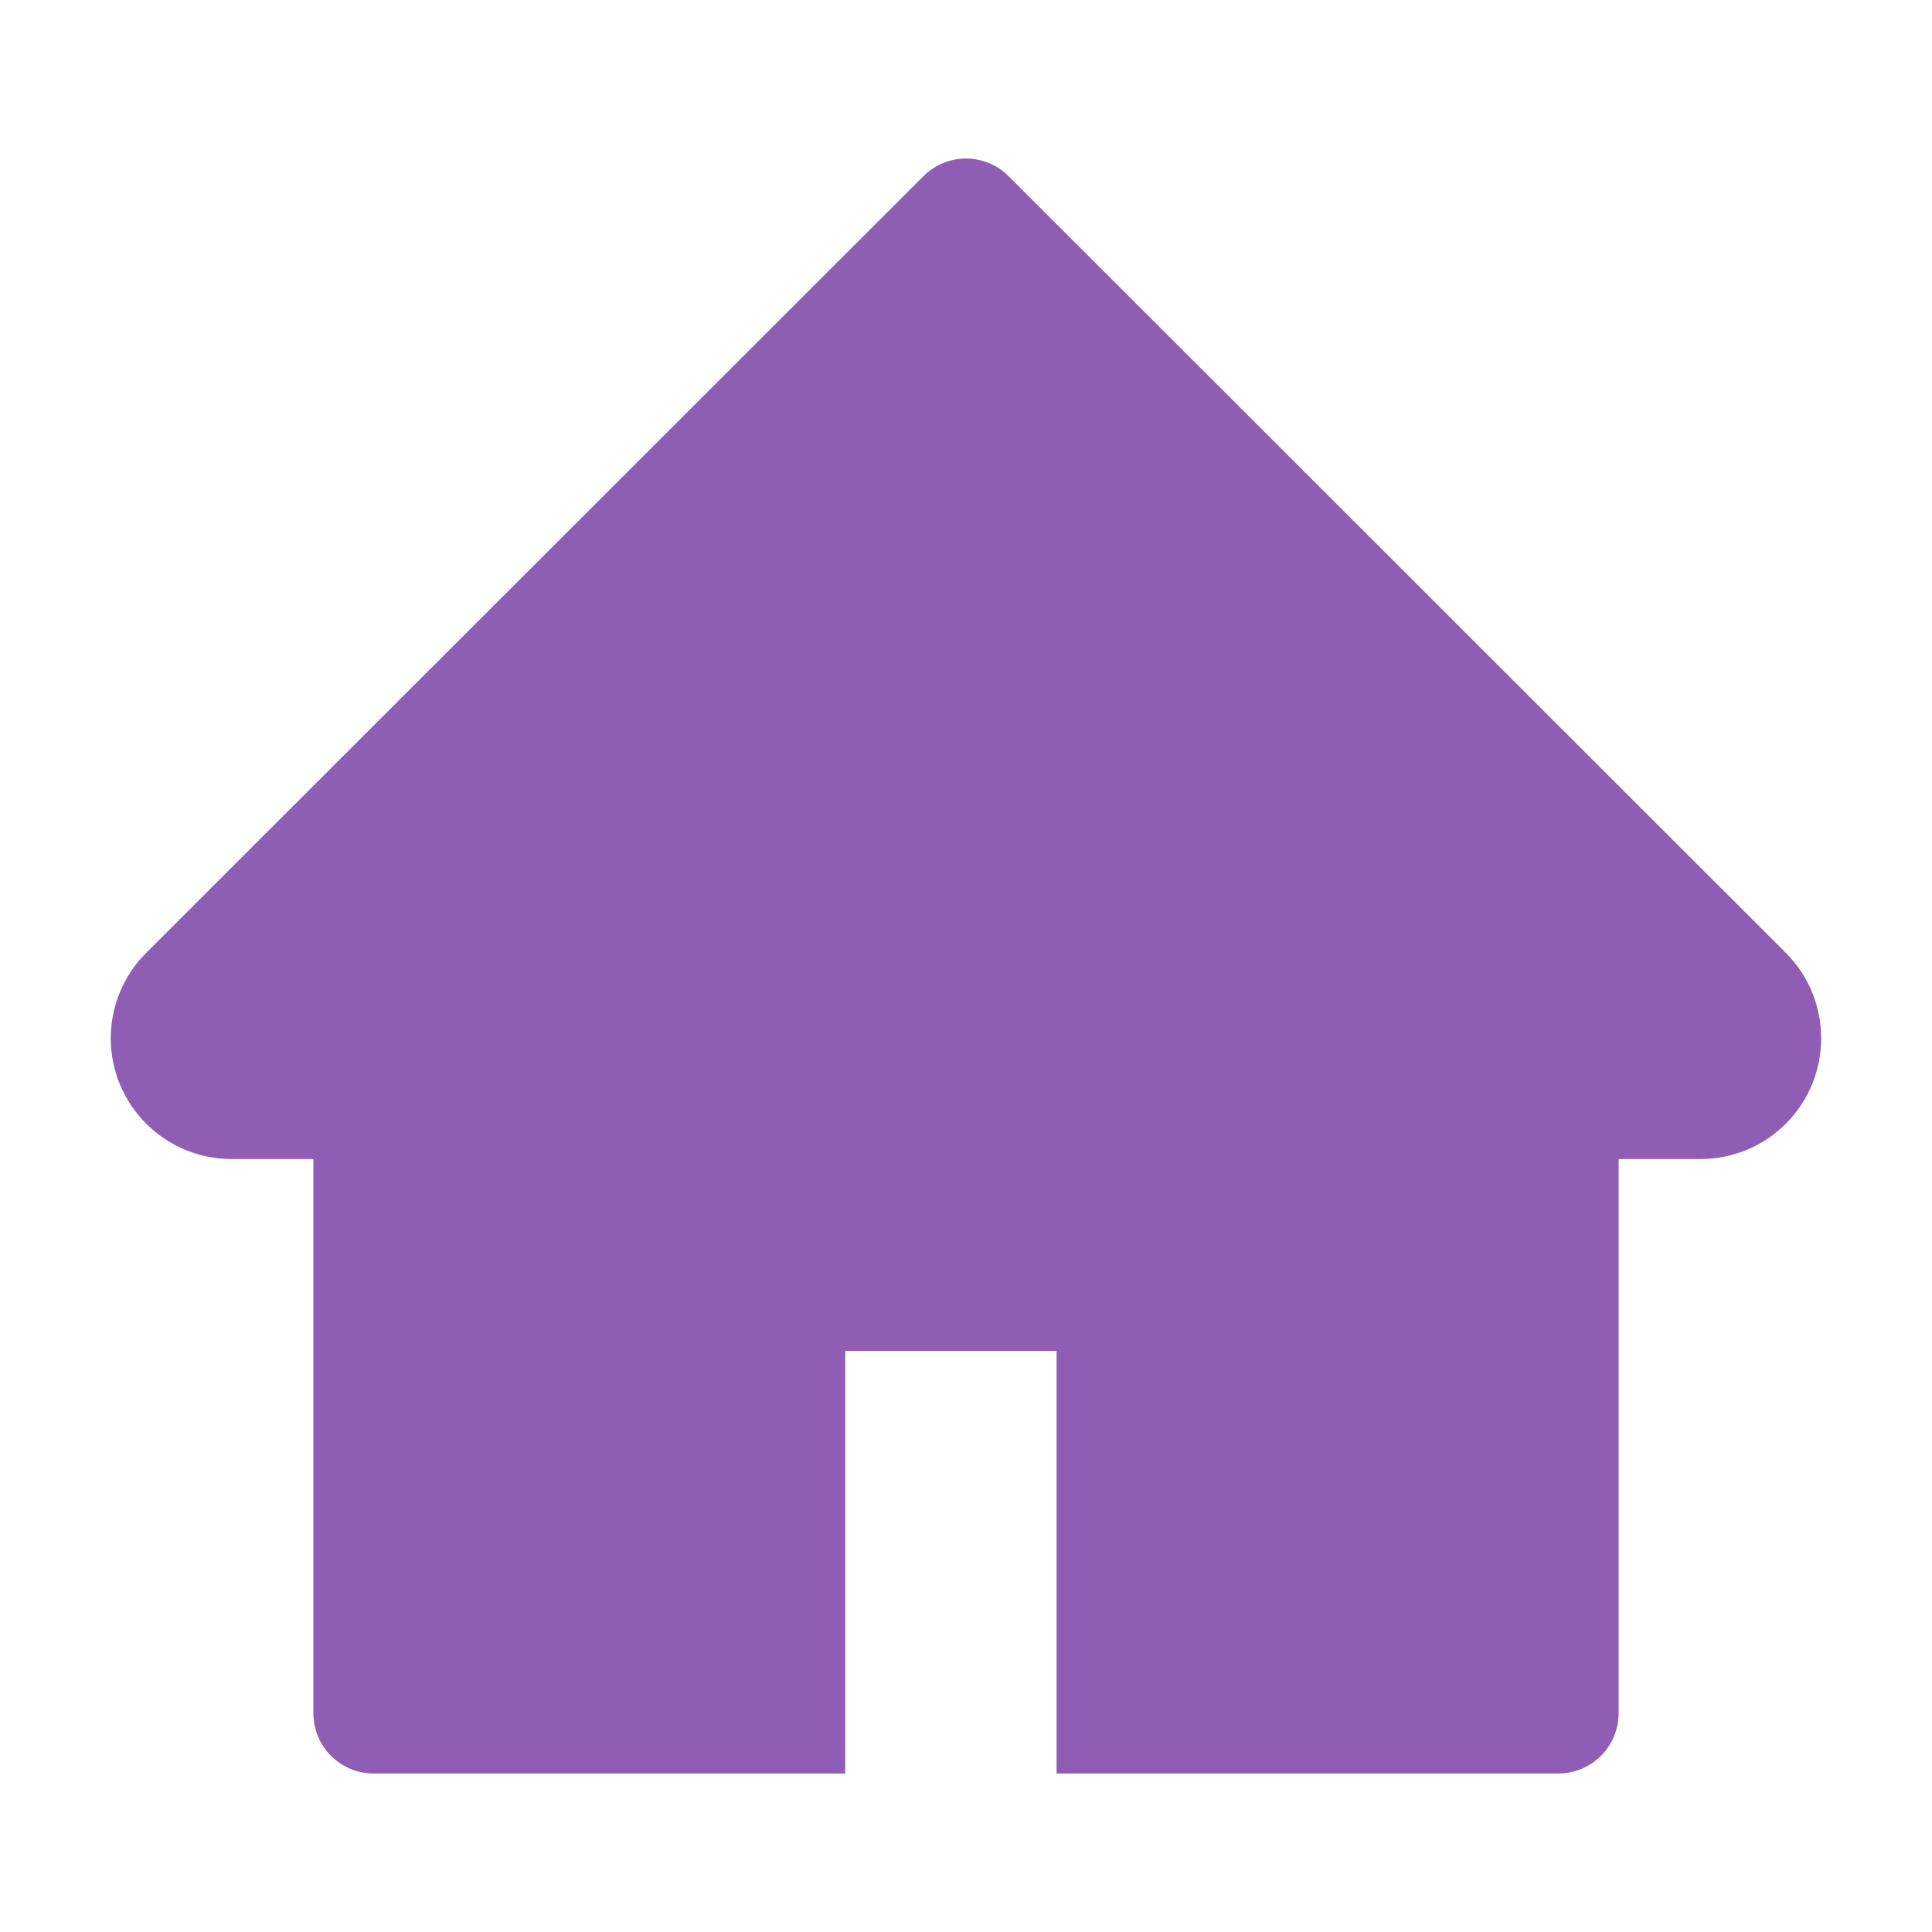
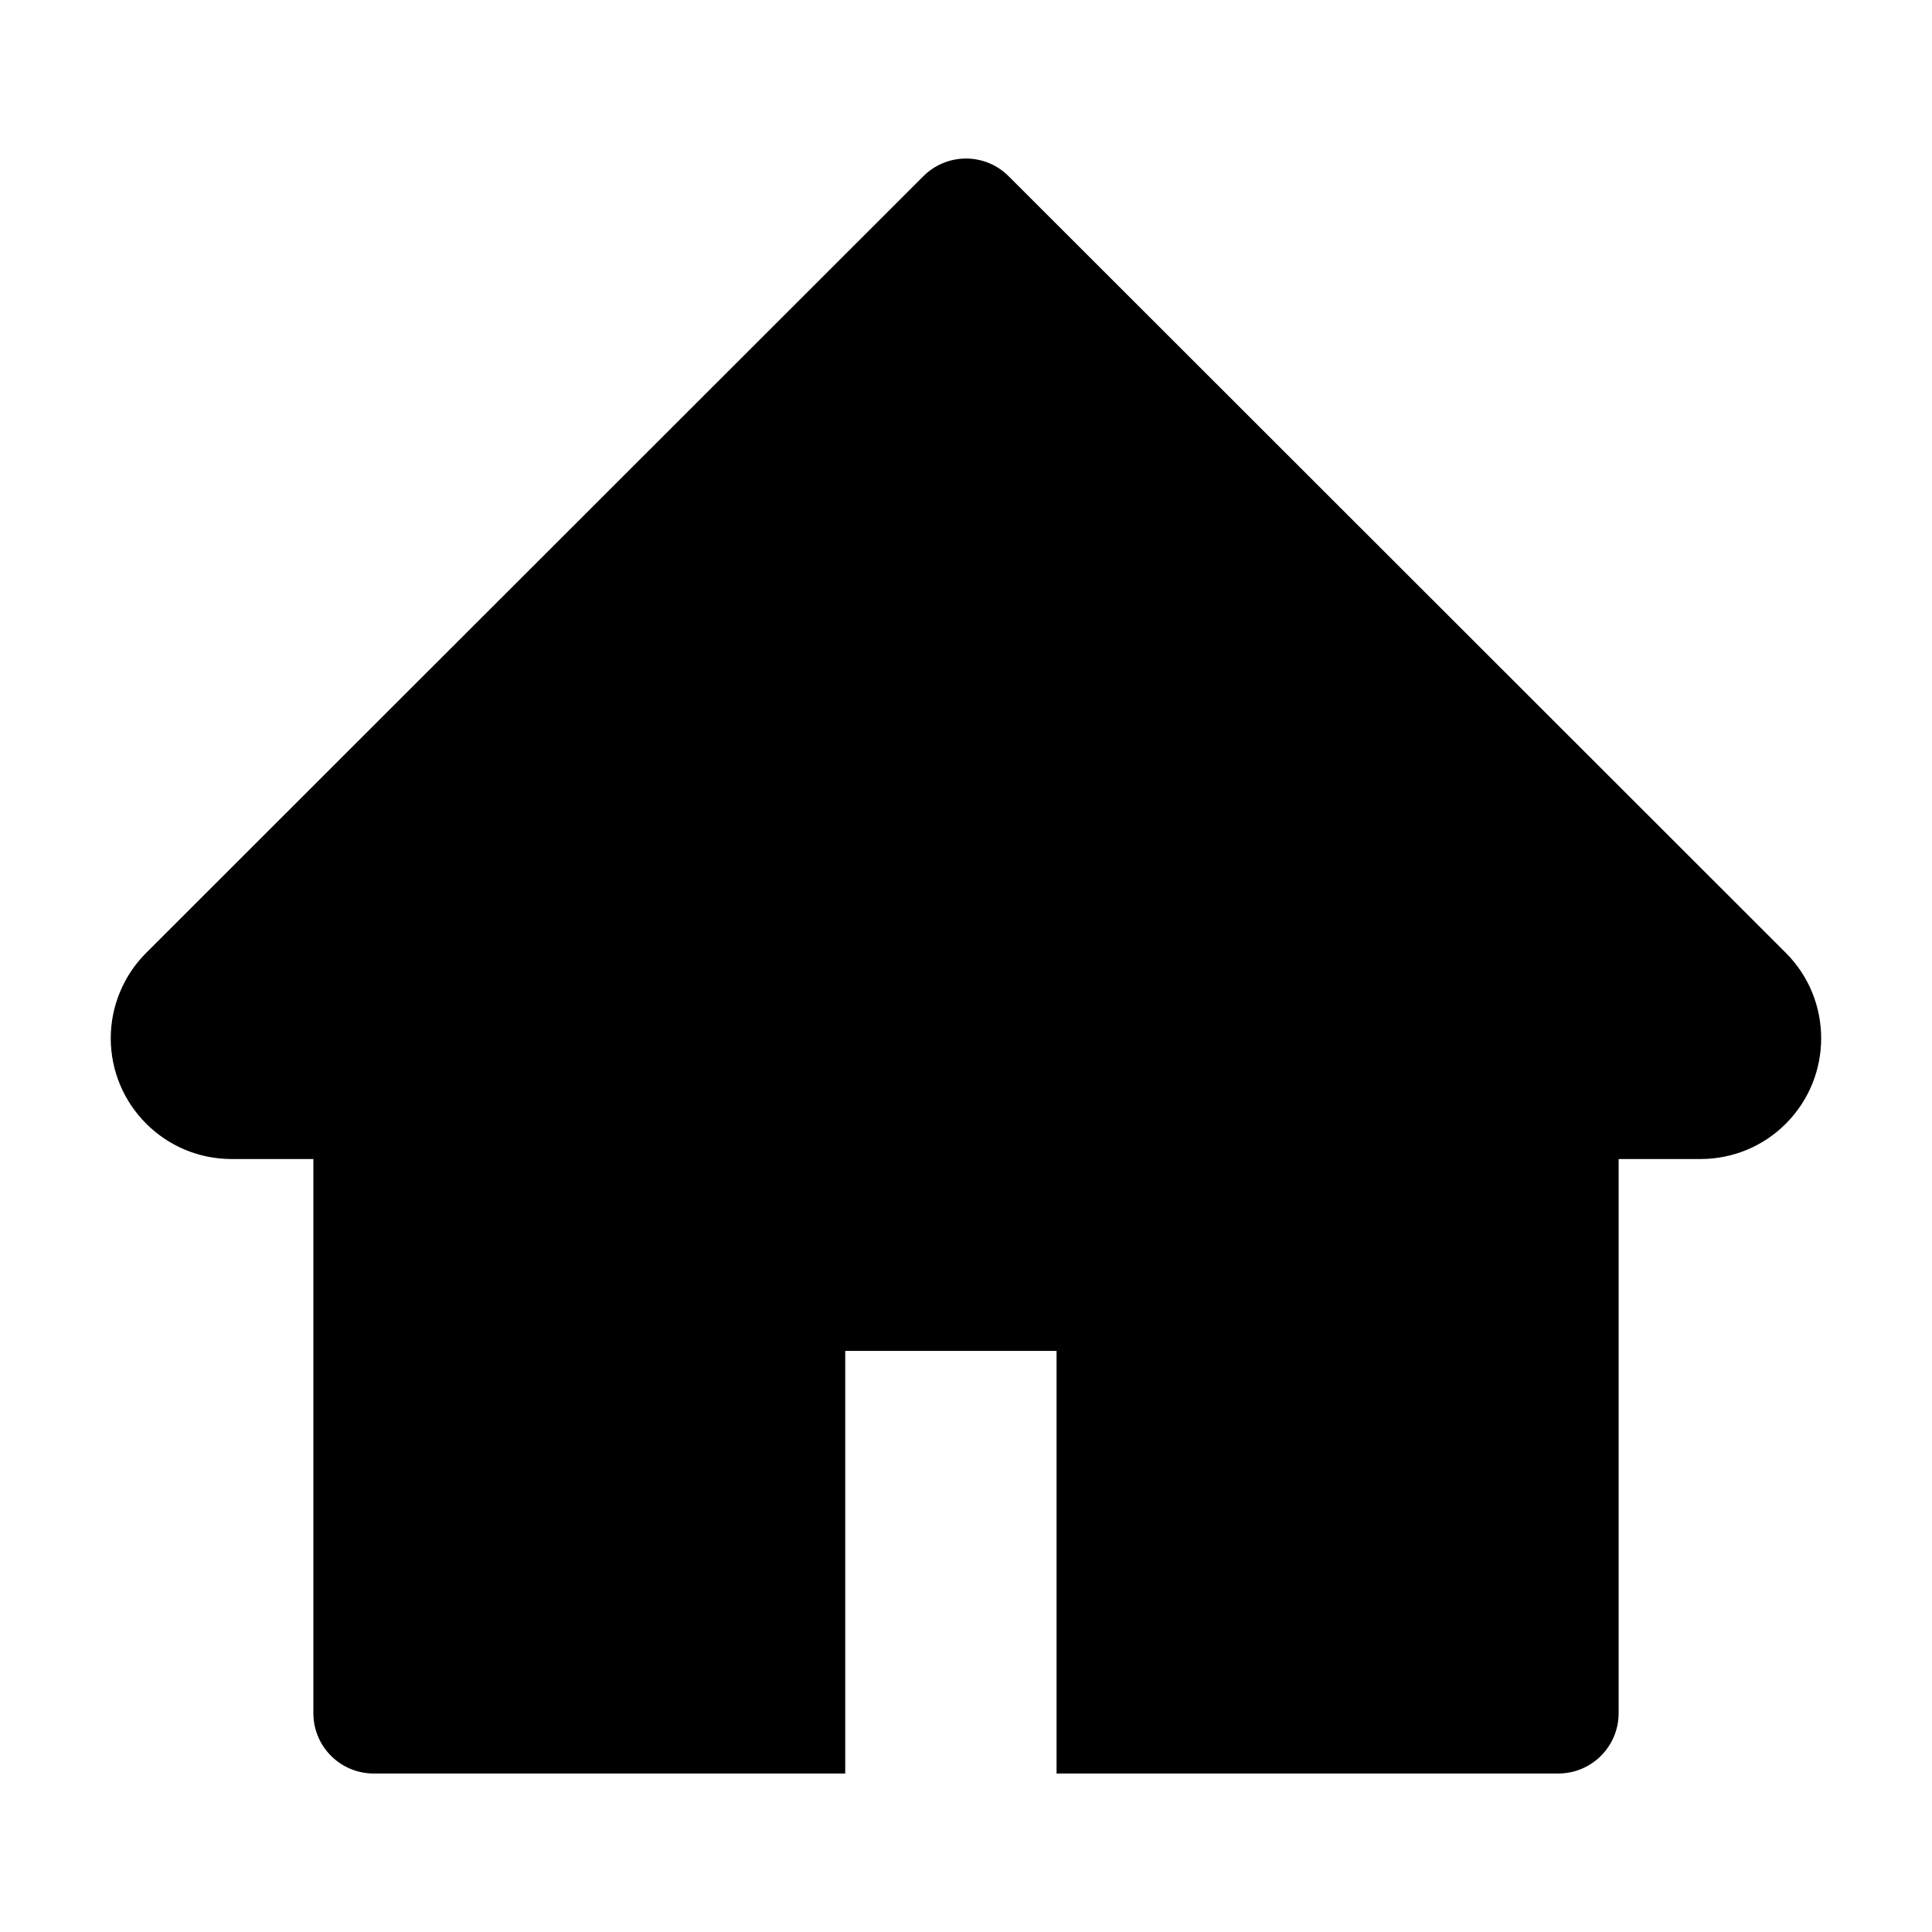
<svg xmlns="http://www.w3.org/2000/svg" width="55" height="55" viewBox="0 0 55 55" fill="none">
-   <path d="M50.837 27.124L28.714 5.017C28.555 4.857 28.365 4.73 28.157 4.644C27.949 4.558 27.726 4.513 27.5 4.513C27.274 4.513 27.051 4.558 26.843 4.644C26.635 4.73 26.445 4.857 26.286 5.017L4.163 27.124C3.518 27.768 3.153 28.644 3.153 29.557C3.153 31.453 4.694 32.995 6.59 32.995H8.921V48.77C8.921 49.72 9.689 50.488 10.64 50.488H24.062V38.457H30.078V50.488H44.36C45.31 50.488 46.079 49.72 46.079 48.77V32.995H48.41C49.323 32.995 50.198 32.635 50.843 31.985C52.18 30.642 52.18 28.467 50.837 27.124Z" fill="#905DB5" />
+   <path d="M50.837 27.124L28.714 5.017C28.555 4.857 28.365 4.73 28.157 4.644C27.949 4.558 27.726 4.513 27.5 4.513C27.274 4.513 27.051 4.558 26.843 4.644C26.635 4.73 26.445 4.857 26.286 5.017L4.163 27.124C3.518 27.768 3.153 28.644 3.153 29.557C3.153 31.453 4.694 32.995 6.59 32.995H8.921V48.77C8.921 49.72 9.689 50.488 10.64 50.488H24.062V38.457H30.078V50.488H44.36C45.31 50.488 46.079 49.72 46.079 48.77V32.995H48.41C49.323 32.995 50.198 32.635 50.843 31.985C52.18 30.642 52.18 28.467 50.837 27.124Z" fill="currentColor" />
</svg>
